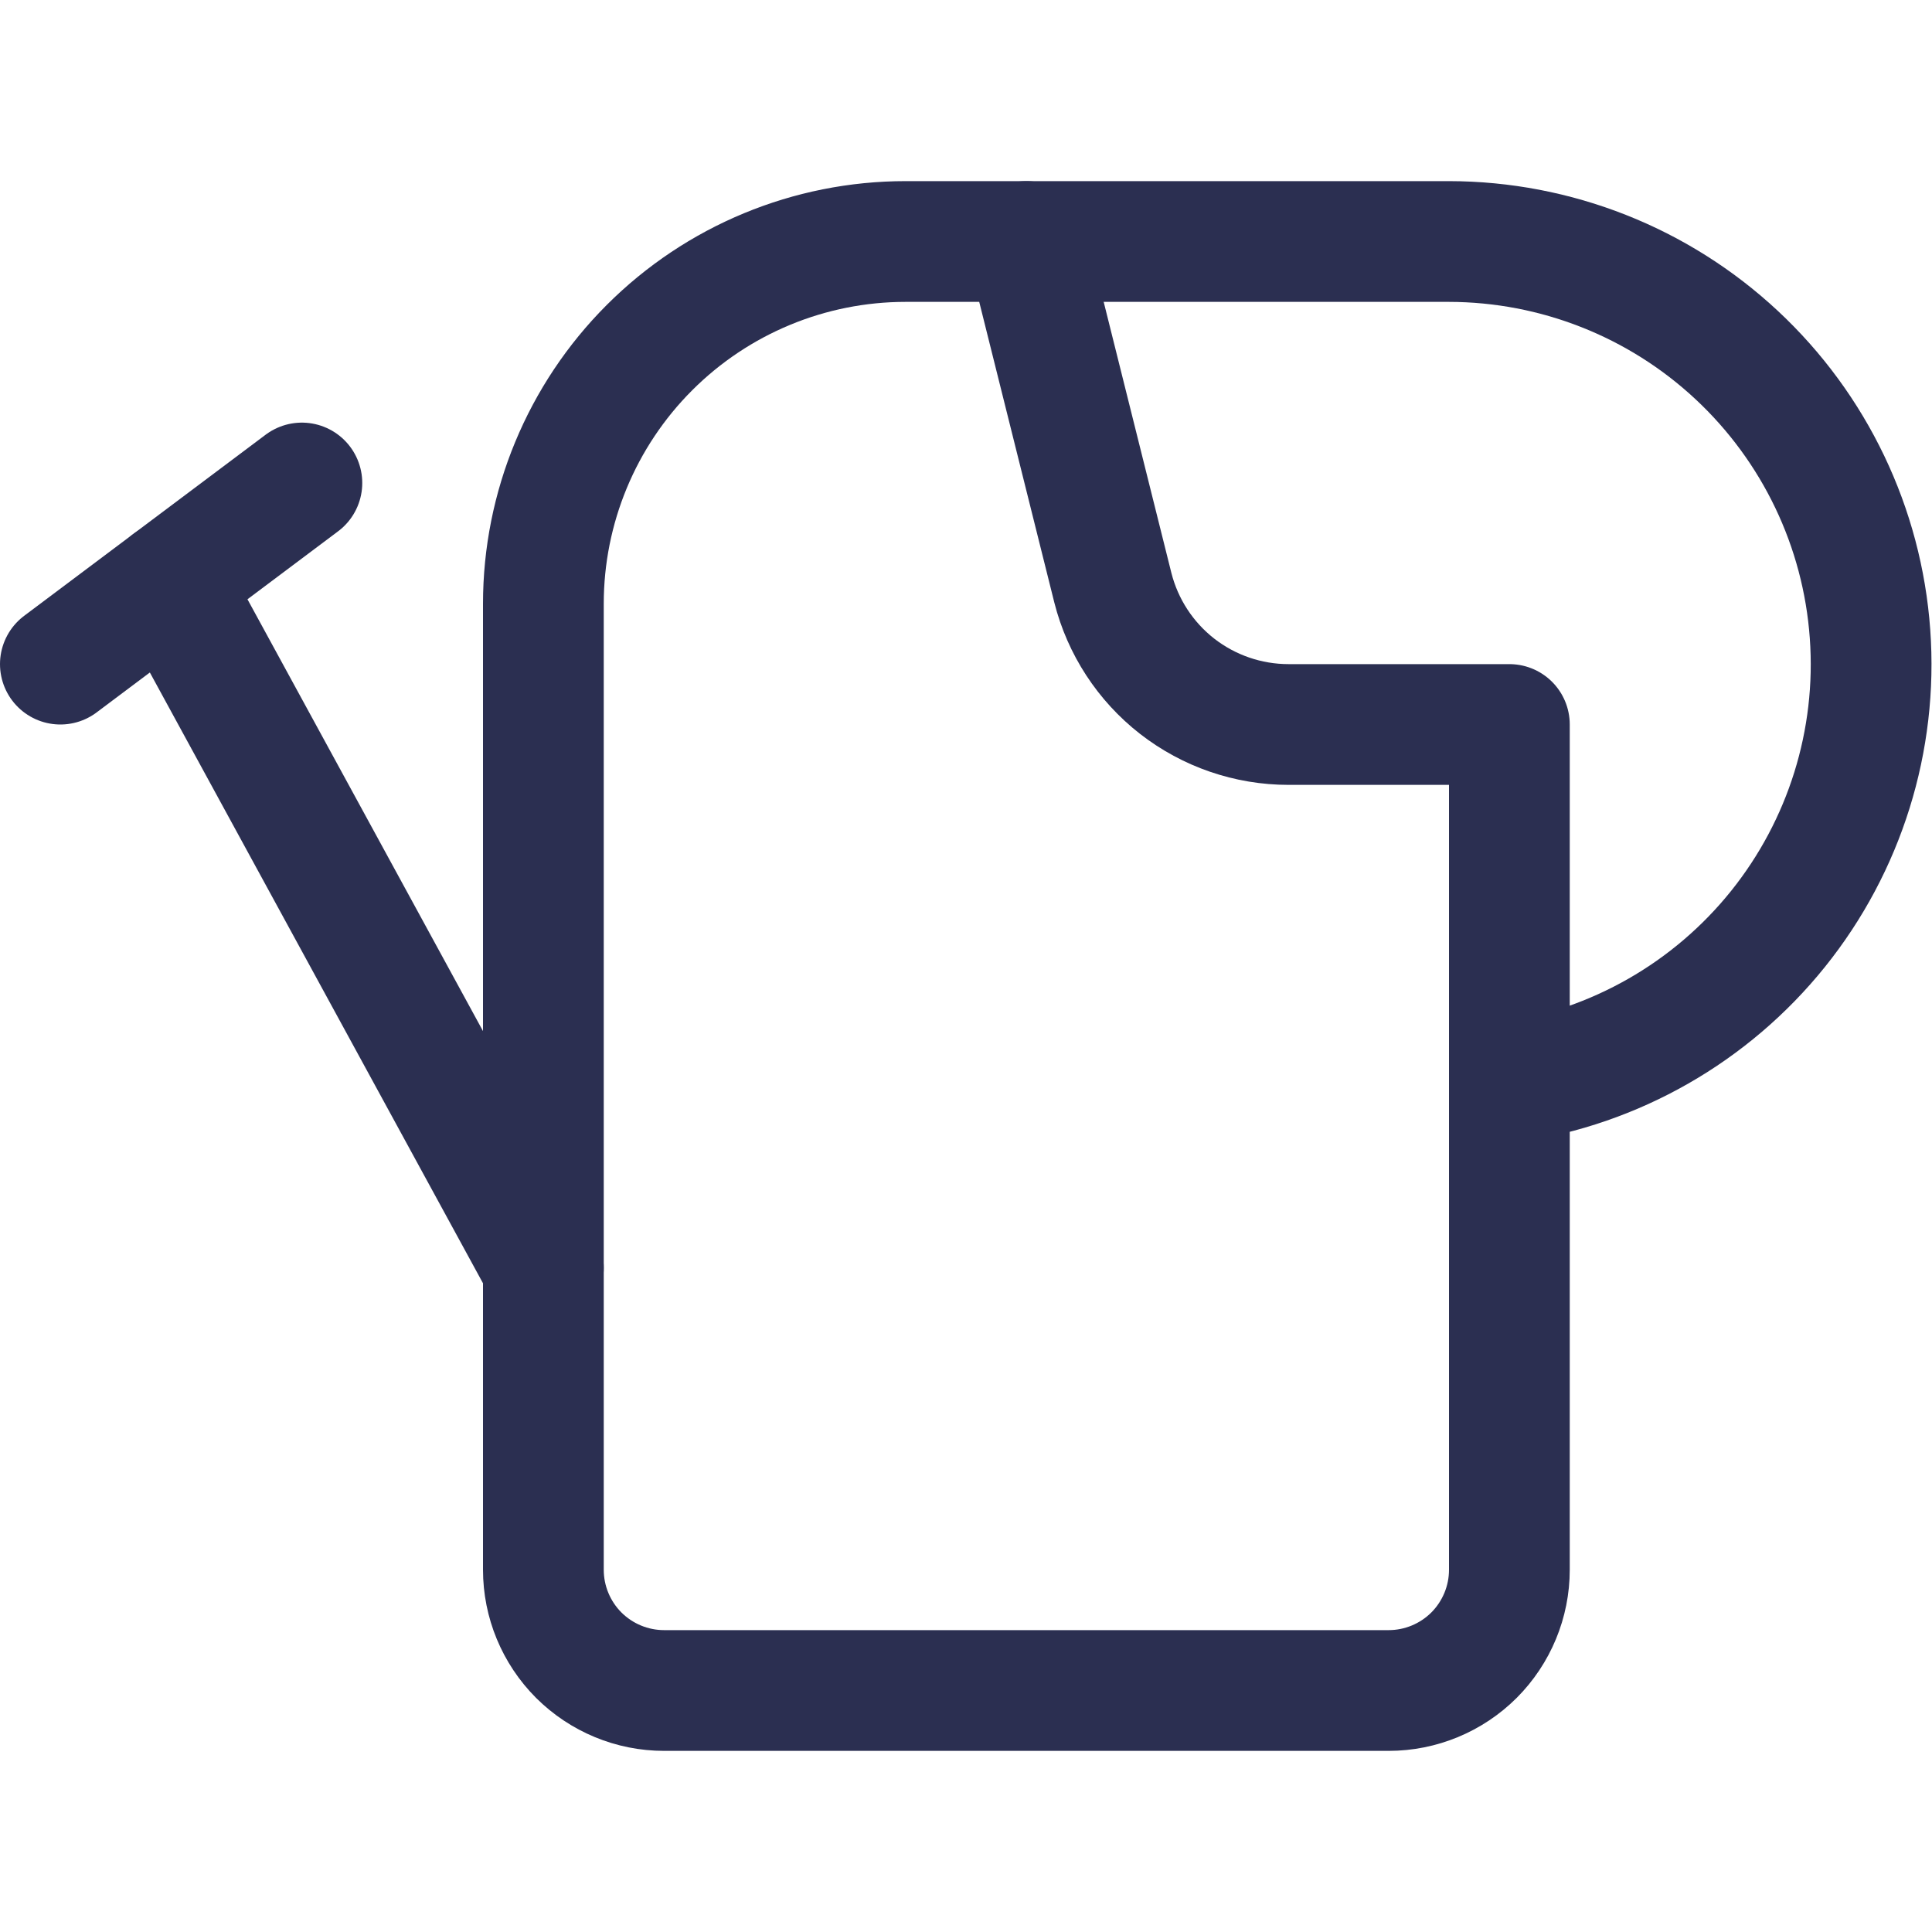
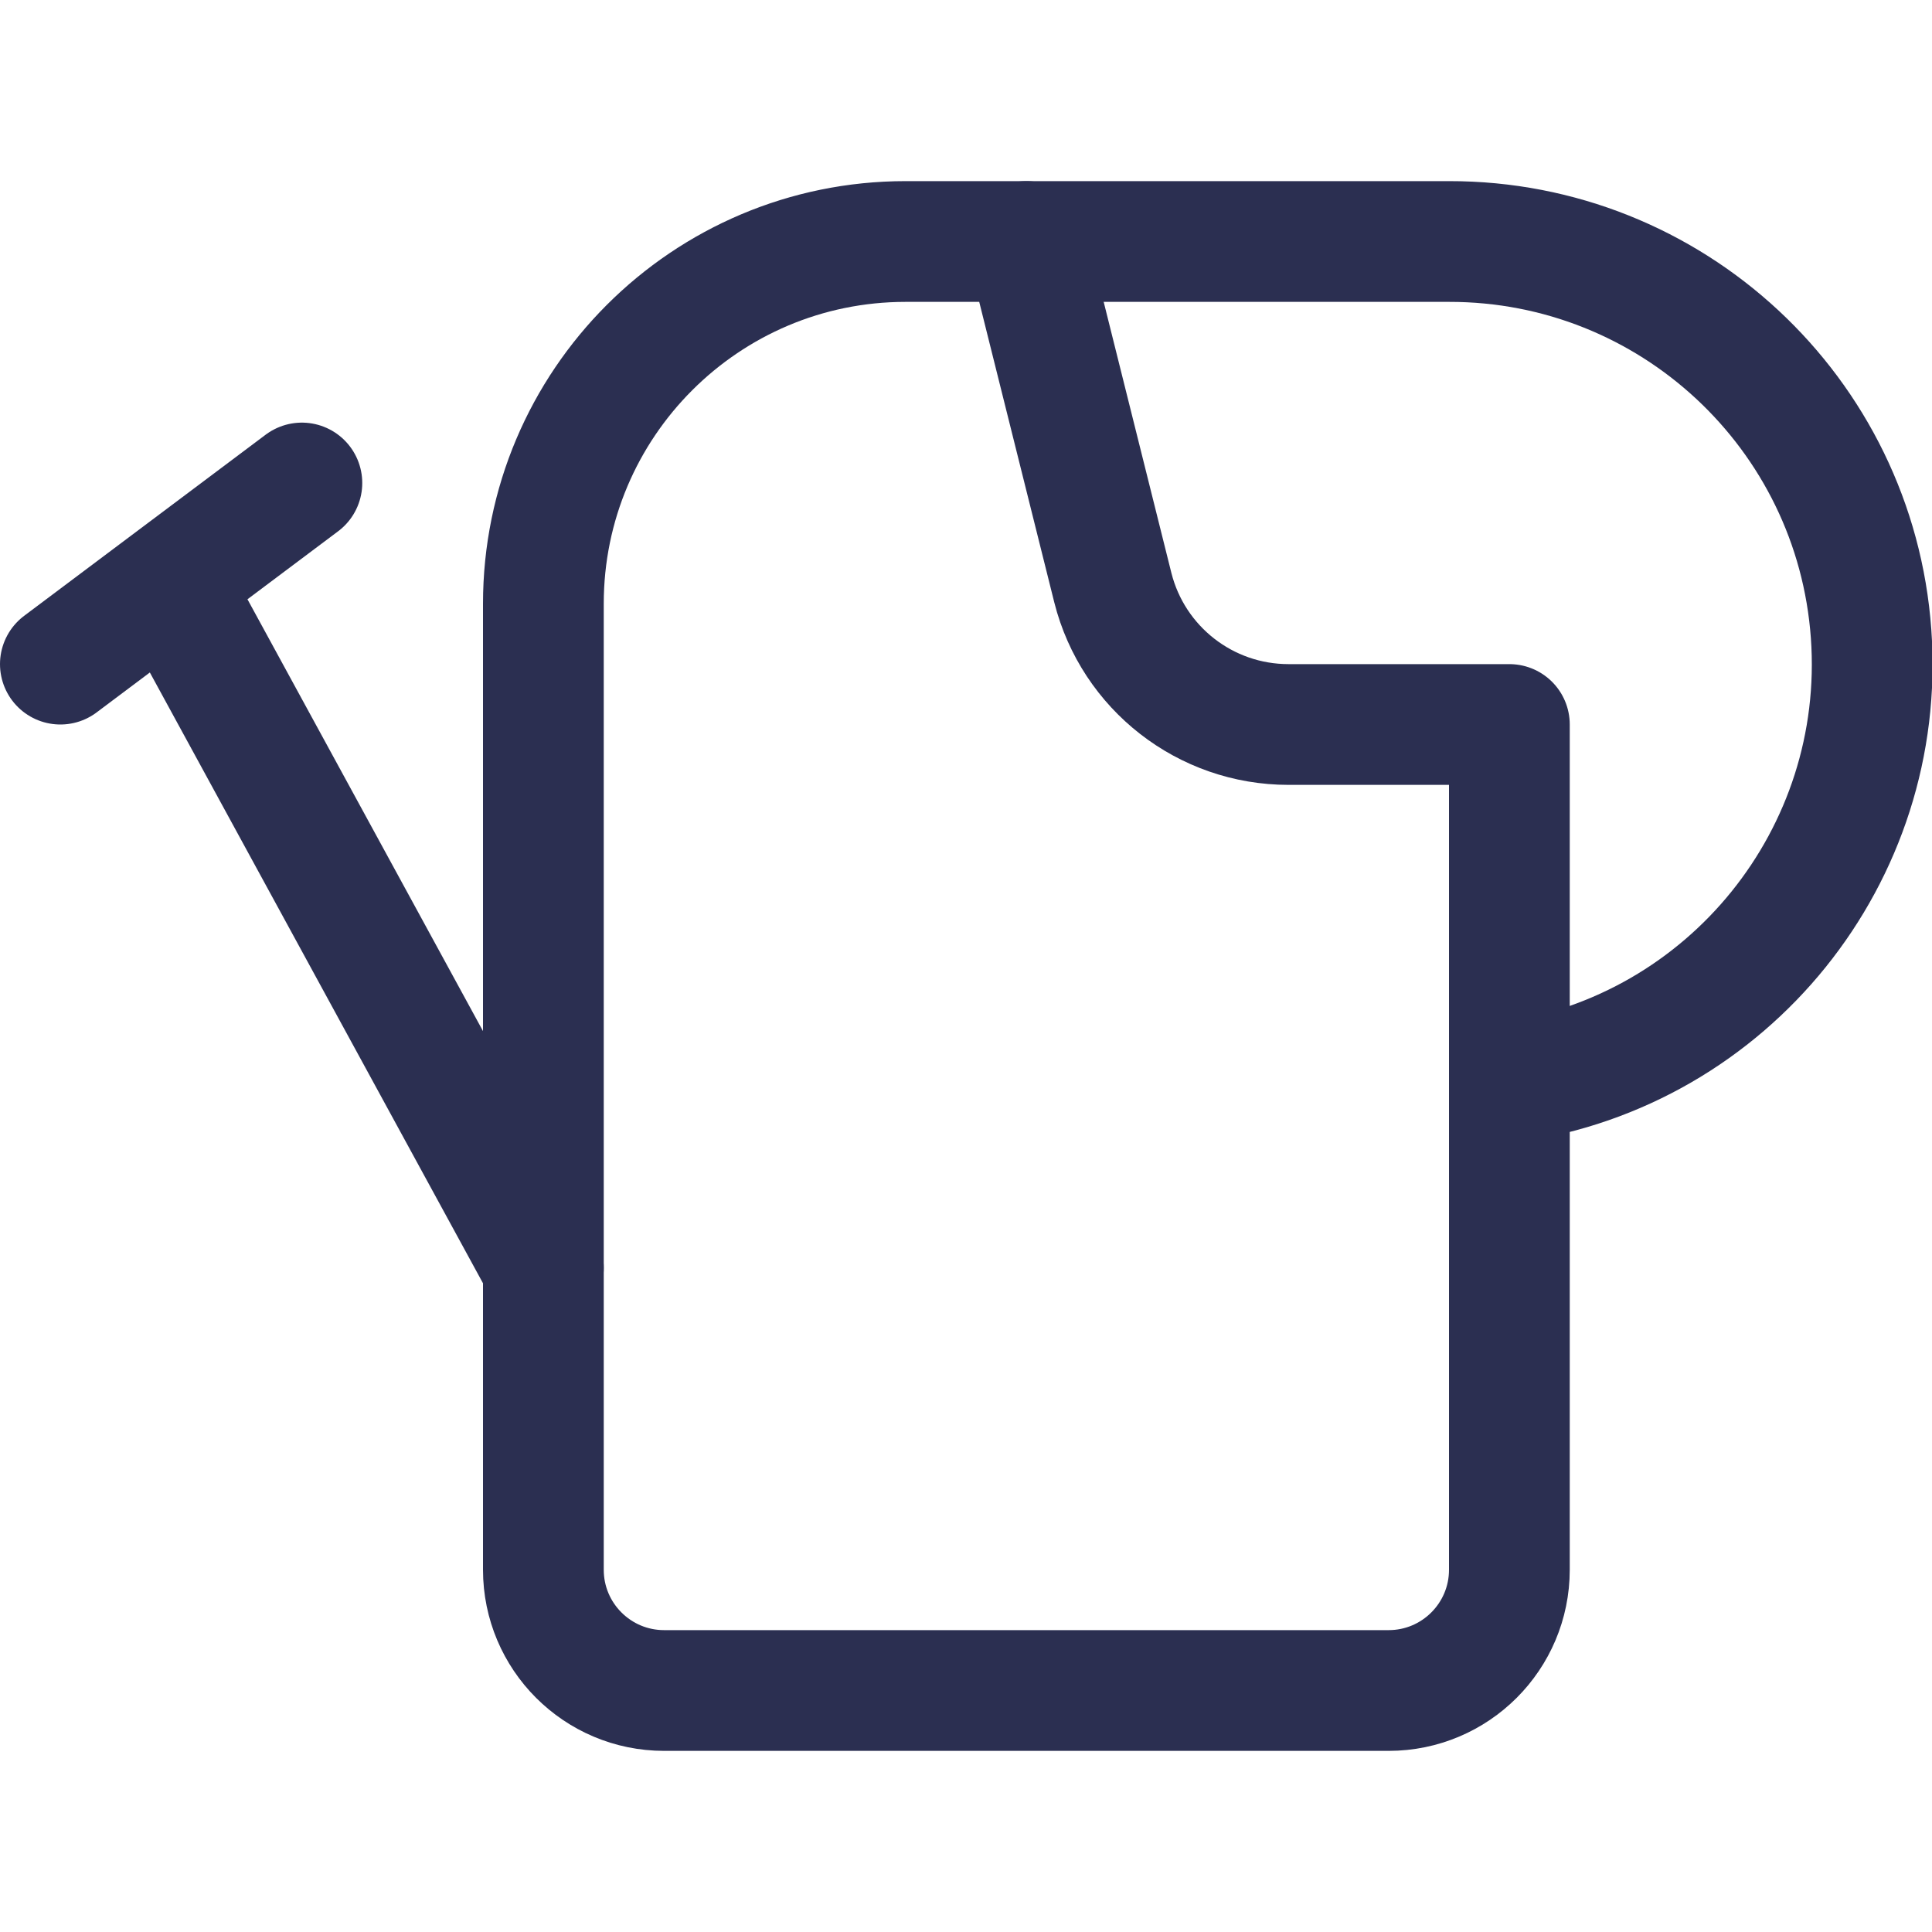
- <svg xmlns="http://www.w3.org/2000/svg" width="24" height="24" viewBox="0 0 24 24" fill="none">
-   <path d="M17.25 21H8.25C7.852 21 7.471 20.842 7.189 20.561C6.908 20.279 6.75 19.898 6.75 19.5V7.5C6.75 6.307 7.224 5.162 8.068 4.318C8.912 3.474 10.056 3 11.25 3H12.75L13.824 7.3C13.947 7.786 14.228 8.217 14.623 8.525C15.019 8.833 15.506 9 16.007 9H18.75V19.5C18.75 19.898 18.592 20.279 18.311 20.561C18.029 20.842 17.648 21 17.25 21Z" stroke="#2B2F51" stroke-width="1.5" stroke-linecap="round" stroke-linejoin="round" />
-   <path d="M18.751 13.447C20.063 13.256 21.255 12.575 22.086 11.541C22.917 10.507 23.326 9.197 23.23 7.874C23.135 6.552 22.543 5.314 21.573 4.41C20.603 3.505 19.326 3.002 18 3H12.75" stroke="#2B2F51" stroke-width="1.5" stroke-linecap="round" stroke-linejoin="round" />
-   <path d="M0.75 8.25L3.75 6" stroke="#2B2F51" stroke-width="1.5" stroke-linecap="round" stroke-linejoin="round" />
-   <path d="M6.75 15.75L2.105 7.234" stroke="#2B2F51" stroke-width="1.5" stroke-linecap="round" stroke-linejoin="round" />
+ <svg xmlns="http://www.w3.org/2000/svg" width="24" height="24" fill="none">
+   <path d="M17.25 21h-9a1.5 1.5 0 01-1.5-1.5v-12a4.5 4.5 0 014.5-4.5h1.5l1.074 4.3A2.25 2.25 0 0016.007 9h2.743v10.5a1.5 1.5 0 01-1.5 1.5z" stroke="#2B2F51" stroke-width="1.5" stroke-linecap="round" stroke-linejoin="round" />
+   <path d="M18.751 13.447A5.25 5.25 0 0018 3h-5.25m-12 5.25l3-2.25m3 9.75L2.105 7.234" stroke="#2B2F51" stroke-width="1.5" stroke-linecap="round" stroke-linejoin="round" />
</svg>
